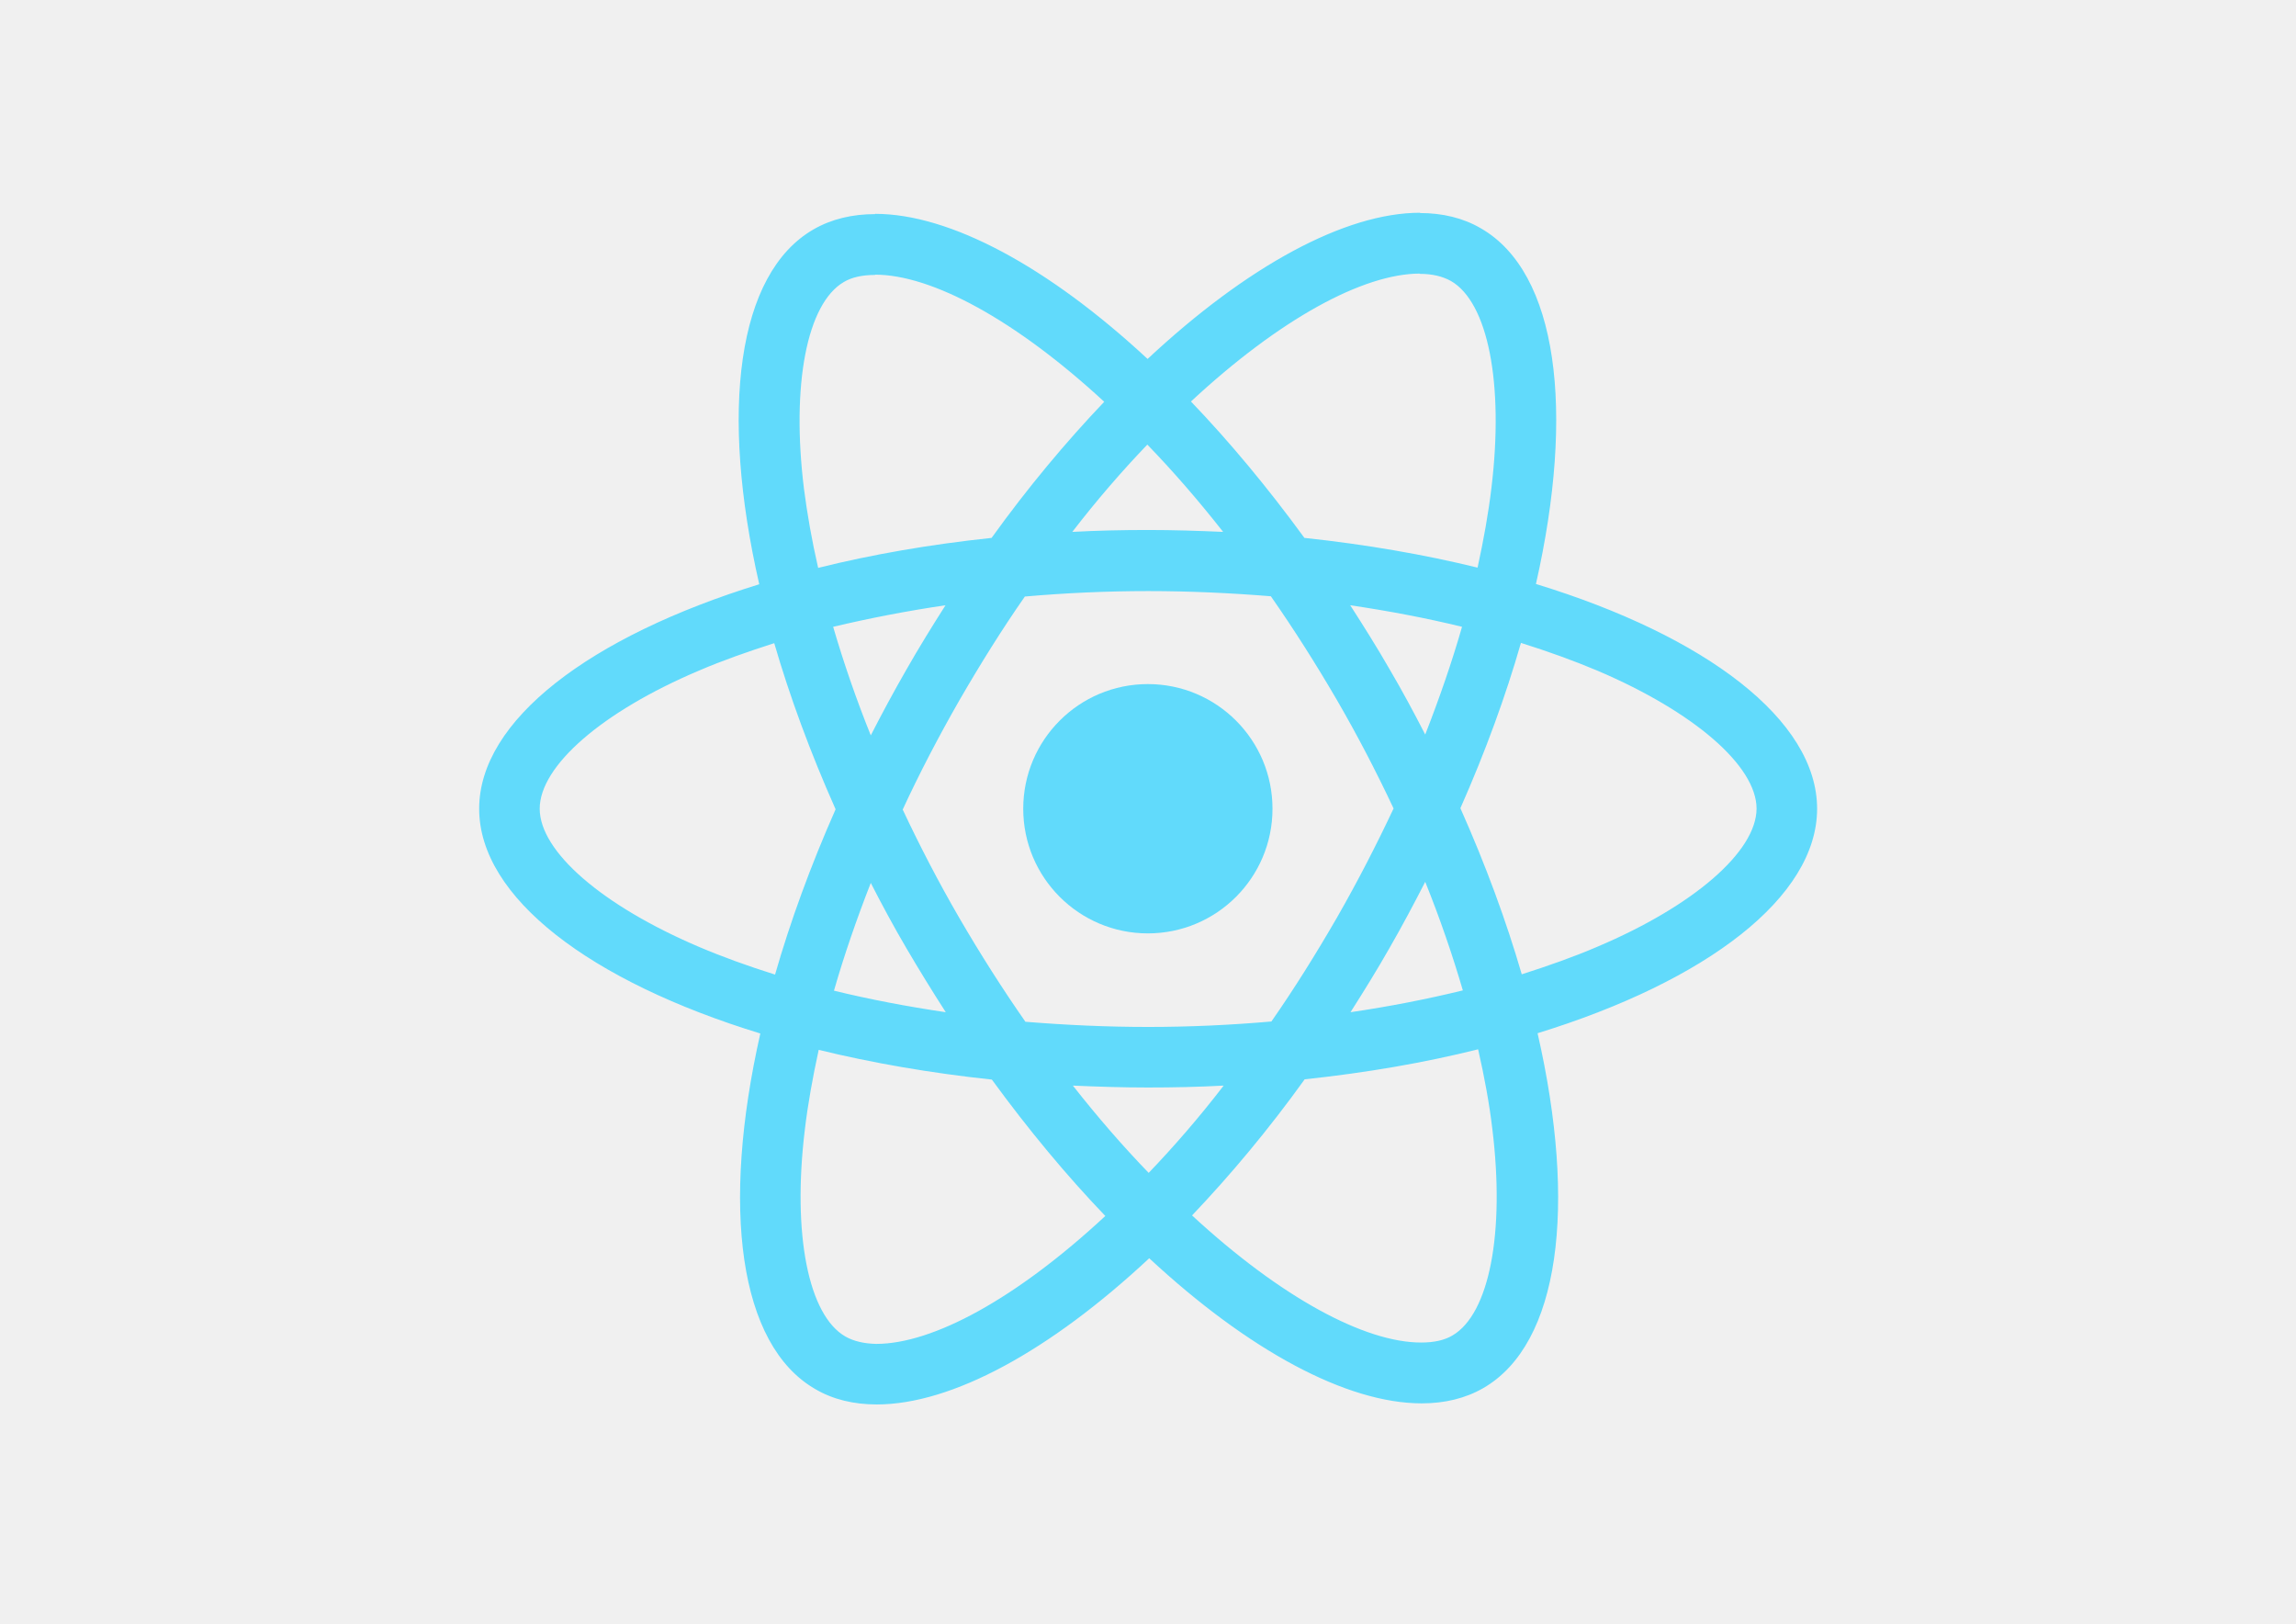
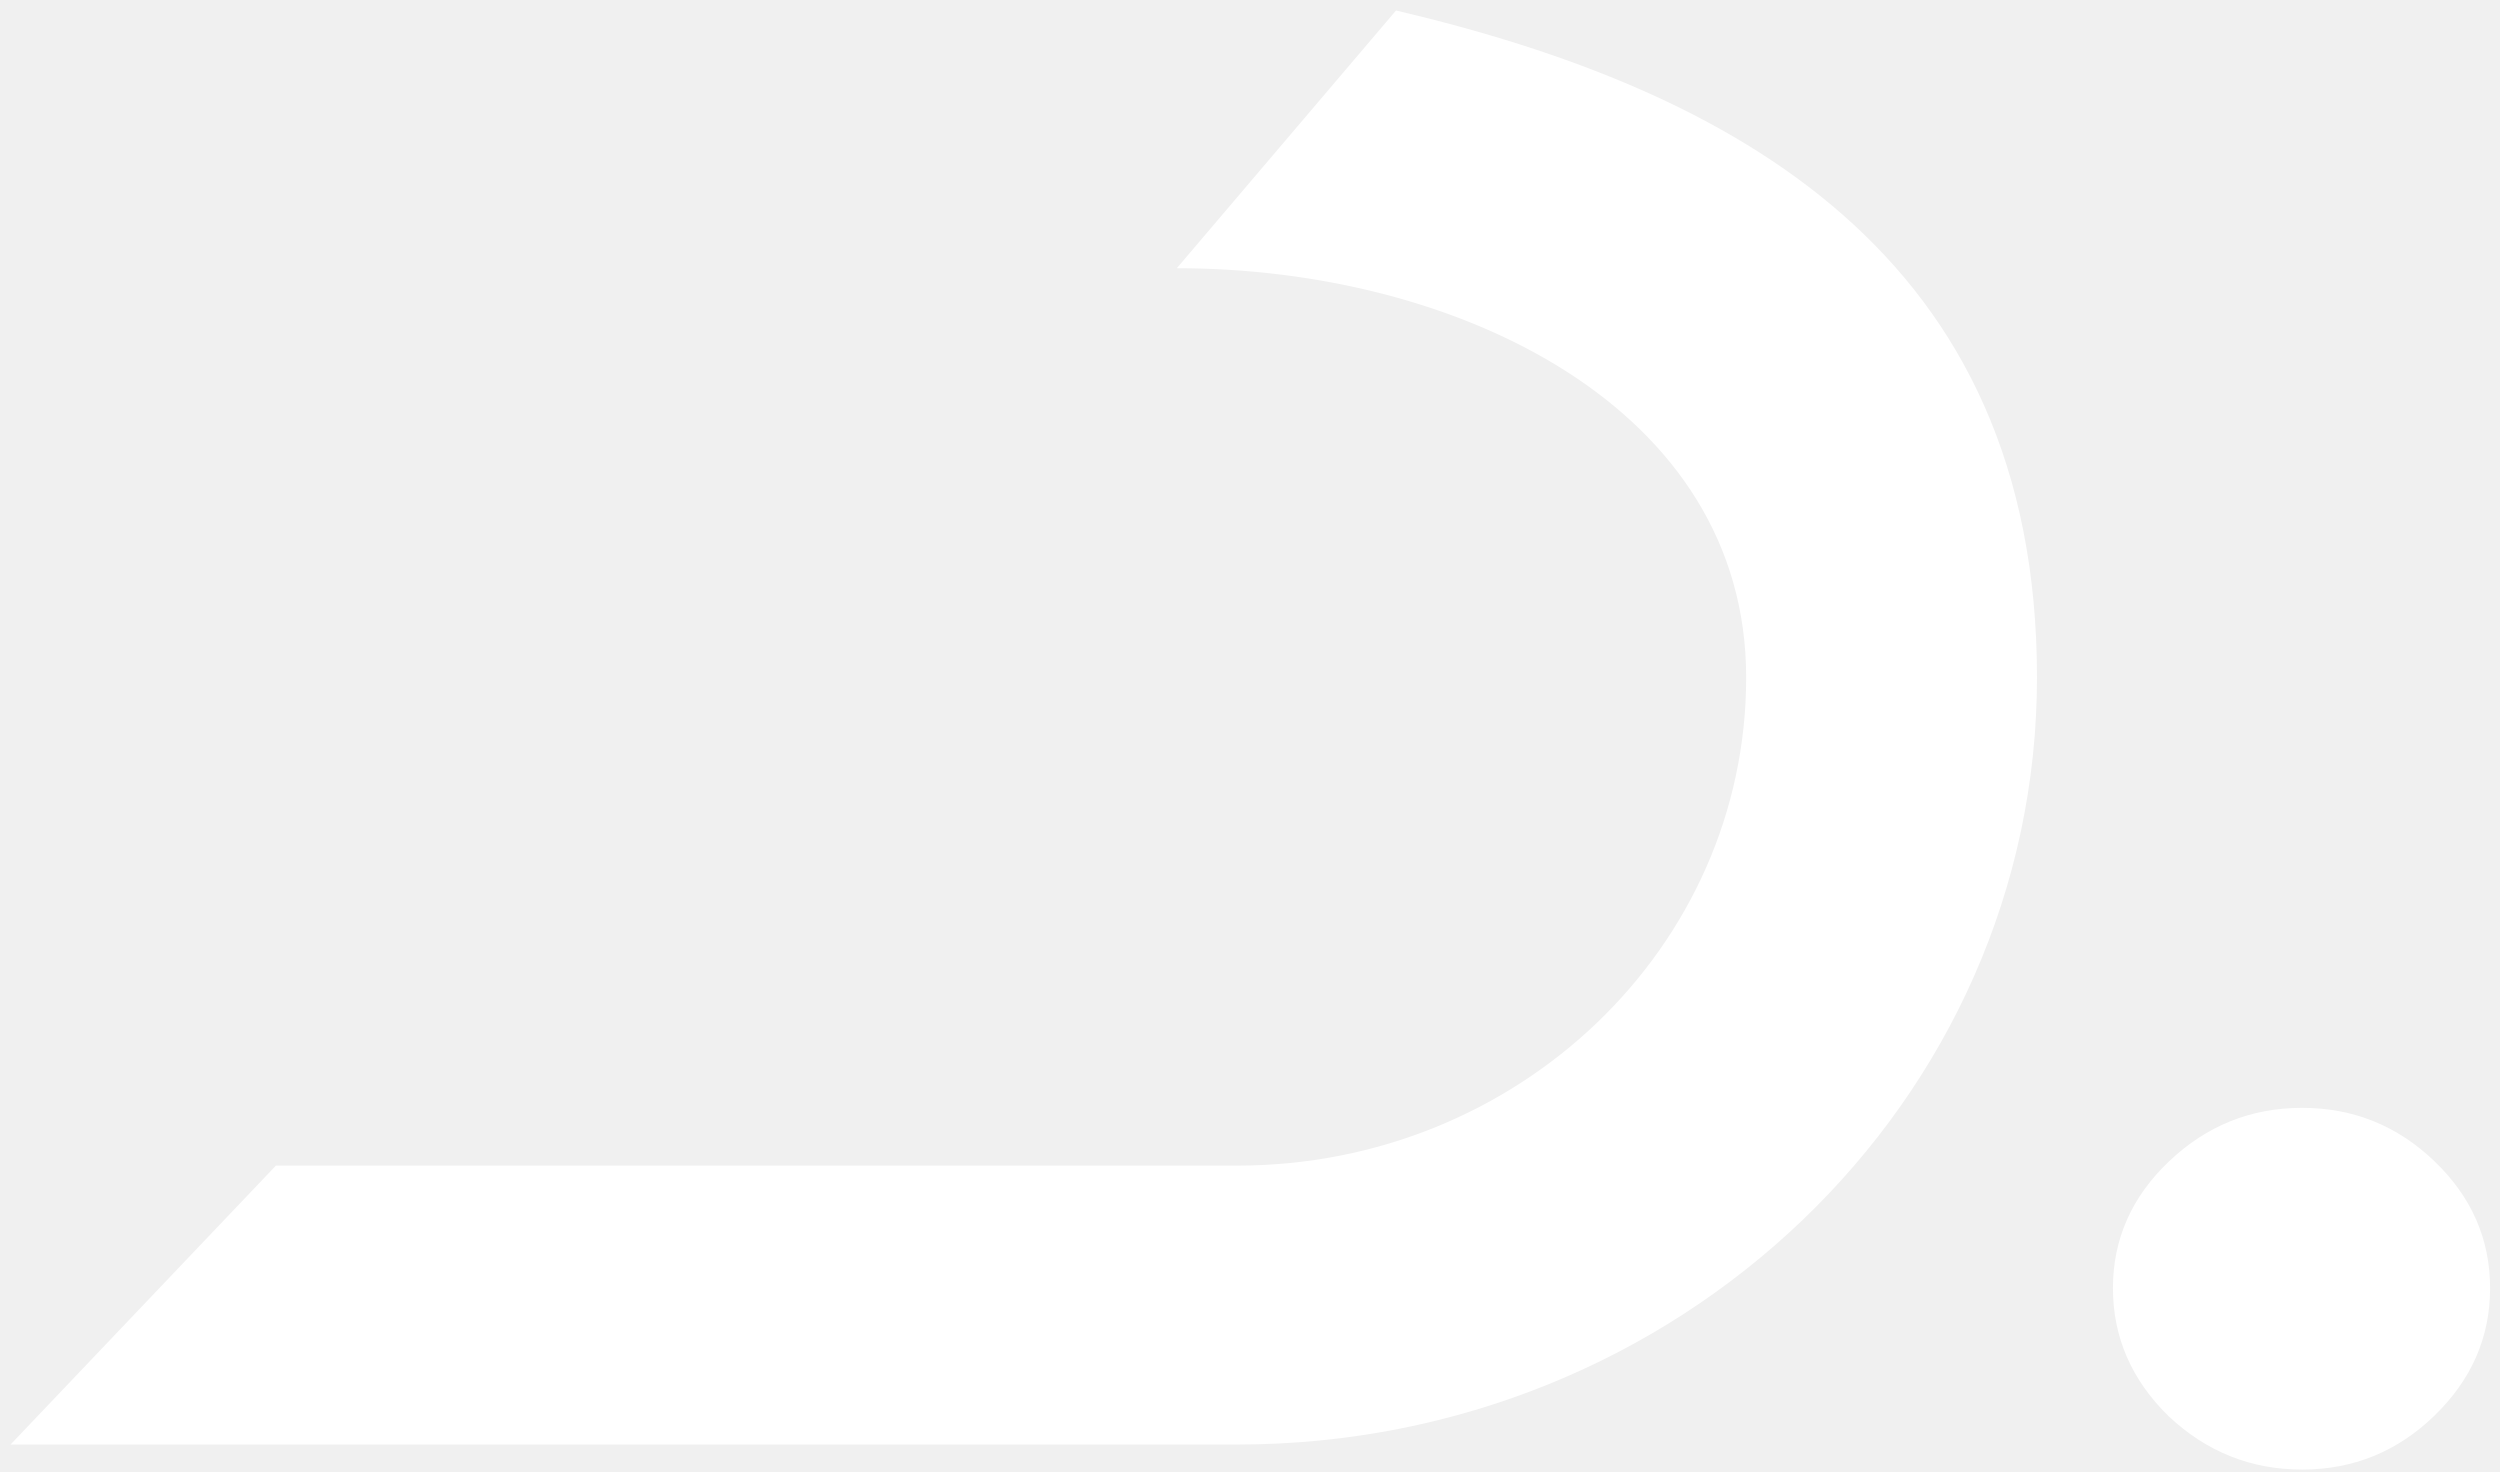
- <svg xmlns="http://www.w3.org/2000/svg" viewBox="0 0 841.9 595.3">
-   <g fill="#61DAFB">
-     <path d="M666.3 296.5c0-32.5-40.7-63.3-103.1-82.4 14.4-63.6 8-114.2-20.2-130.4-6.5-3.8-14.1-5.6-22.4-5.6v22.3c4.6 0 8.3.9 11.4 2.6 13.6 7.8 19.5 37.5 14.9 75.7-1.1 9.4-2.9 19.3-5.1 29.4-19.6-4.8-41-8.5-63.5-10.9-13.5-18.5-27.5-35.3-41.6-50 32.6-30.3 63.2-46.9 84-46.9V78c-27.5 0-63.5 19.6-99.9 53.6-36.4-33.8-72.4-53.2-99.9-53.2v22.3c20.7 0 51.4 16.5 84 46.6-14 14.7-28 31.4-41.3 49.9-22.6 2.4-44 6.1-63.6 11-2.3-10-4-19.7-5.2-29-4.7-38.2 1.1-67.9 14.6-75.8 3-1.8 6.9-2.6 11.5-2.6V78.5c-8.4 0-16 1.8-22.6 5.6-28.1 16.2-34.4 66.7-19.9 130.1-62.2 19.2-102.7 49.9-102.7 82.3 0 32.5 40.7 63.3 103.1 82.4-14.4 63.6-8 114.2 20.2 130.4 6.5 3.8 14.1 5.6 22.5 5.6 27.5 0 63.5-19.6 99.9-53.6 36.4 33.8 72.4 53.2 99.9 53.2 8.4 0 16-1.8 22.6-5.6 28.1-16.2 34.4-66.7 19.9-130.1 62-19.1 102.5-49.9 102.5-82.3zm-130.2-66.7c-3.7 12.9-8.3 26.2-13.5 39.5-4.1-8-8.4-16-13.1-24-4.6-8-9.5-15.8-14.4-23.4 14.2 2.1 27.9 4.7 41 7.9zm-45.8 106.5c-7.8 13.5-15.8 26.3-24.1 38.2-14.9 1.3-30 2-45.2 2-15.1 0-30.2-.7-45-1.9-8.3-11.9-16.4-24.6-24.2-38-7.6-13.1-14.5-26.4-20.8-39.8 6.2-13.4 13.2-26.8 20.7-39.9 7.8-13.5 15.8-26.3 24.1-38.2 14.9-1.3 30-2 45.2-2 15.1 0 30.2.7 45 1.9 8.3 11.9 16.4 24.6 24.2 38 7.6 13.1 14.5 26.4 20.8 39.8-6.3 13.4-13.2 26.8-20.7 39.9zm32.3-13c5.4 13.4 10 26.8 13.8 39.8-13.1 3.2-26.9 5.9-41.2 8 4.9-7.7 9.8-15.6 14.4-23.7 4.6-8 8.9-16.1 13-24.1zM421.2 430c-9.3-9.6-18.6-20.3-27.8-32 9 .4 18.2.7 27.5.7 9.4 0 18.7-.2 27.8-.7-9 11.7-18.3 22.4-27.5 32zm-74.4-58.9c-14.2-2.1-27.9-4.7-41-7.9 3.7-12.9 8.3-26.2 13.5-39.5 4.1 8 8.4 16 13.1 24 4.7 8 9.5 15.8 14.4 23.4zM420.7 163c9.3 9.6 18.6 20.3 27.8 32-9-.4-18.2-.7-27.5-.7-9.4 0-18.7.2-27.8.7 9-11.7 18.3-22.4 27.5-32zm-74 58.9c-4.9 7.7-9.8 15.6-14.4 23.7-4.6 8-8.9 16-13 24-5.4-13.4-10-26.8-13.8-39.8 13.1-3.1 26.9-5.8 41.2-7.9zm-90.5 125.2c-35.4-15.1-58.3-34.9-58.3-50.6 0-15.7 22.9-35.6 58.3-50.6 8.6-3.7 18-7 27.7-10.1 5.7 19.6 13.2 40 22.5 60.9-9.2 20.8-16.6 41.1-22.2 60.6-9.9-3.1-19.3-6.5-28-10.2zM310 490c-13.6-7.8-19.5-37.5-14.9-75.7 1.1-9.4 2.9-19.3 5.1-29.4 19.6 4.8 41 8.5 63.5 10.9 13.5 18.5 27.5 35.3 41.6 50-32.6 30.3-63.2 46.9-84 46.9-4.5-.1-8.3-1-11.3-2.7zm237.2-76.2c4.7 38.2-1.1 67.9-14.6 75.8-3 1.8-6.9 2.6-11.5 2.6-20.7 0-51.4-16.5-84-46.6 14-14.7 28-31.4 41.3-49.9 22.6-2.4 44-6.1 63.6-11 2.3 10.1 4.1 19.8 5.2 29.1zm38.5-66.7c-8.6 3.7-18 7-27.7 10.1-5.7-19.6-13.2-40-22.5-60.9 9.2-20.8 16.6-41.1 22.2-60.6 9.9 3.1 19.3 6.5 28.1 10.2 35.4 15.1 58.3 34.9 58.3 50.6-.1 15.7-23 35.6-58.4 50.6zM320.8 78.4z" />
-     <circle cx="420.9" cy="296.5" r="45.7" />
-     <path d="M520.5 78.1z" />
+ <svg xmlns="http://www.w3.org/2000/svg" width="107px" height="63px" viewBox="0 0 107 63" version="1.1">
+   <g id="logo" fill="#FFFFFF" stroke="none" stroke-width="1" fill-rule="evenodd">
+     <path d="M59.75,0.449 C74.171,3.844 87.183,10.864 87.183,28.996 C87.183,47.127 71.858,61.826 52.953,61.826 L0.451,61.826 L11.809,49.888 L52.953,49.888 C64.984,49.888 74.736,40.534 74.736,28.996 C74.736,17.457 62.397,11.48 50.367,11.48 L59.75,0.449 Z" id="D" fill-rule="nonzero" />
+     <path d="M92.816,60.613 C91.228,59.059 90.434,57.232 90.434,55.134 C90.434,53.035 91.236,51.224 92.84,49.701 C94.445,48.178 96.341,47.416 98.529,47.416 C100.717,47.416 102.605,48.178 104.194,49.701 C105.782,51.224 106.576,53.035 106.576,55.134 C106.576,57.232 105.782,59.051 104.194,60.59 C102.605,62.129 100.717,62.898 98.529,62.898 C96.341,62.898 94.437,62.137 92.816,60.613 Z" id="." />
  </g>
</svg>
